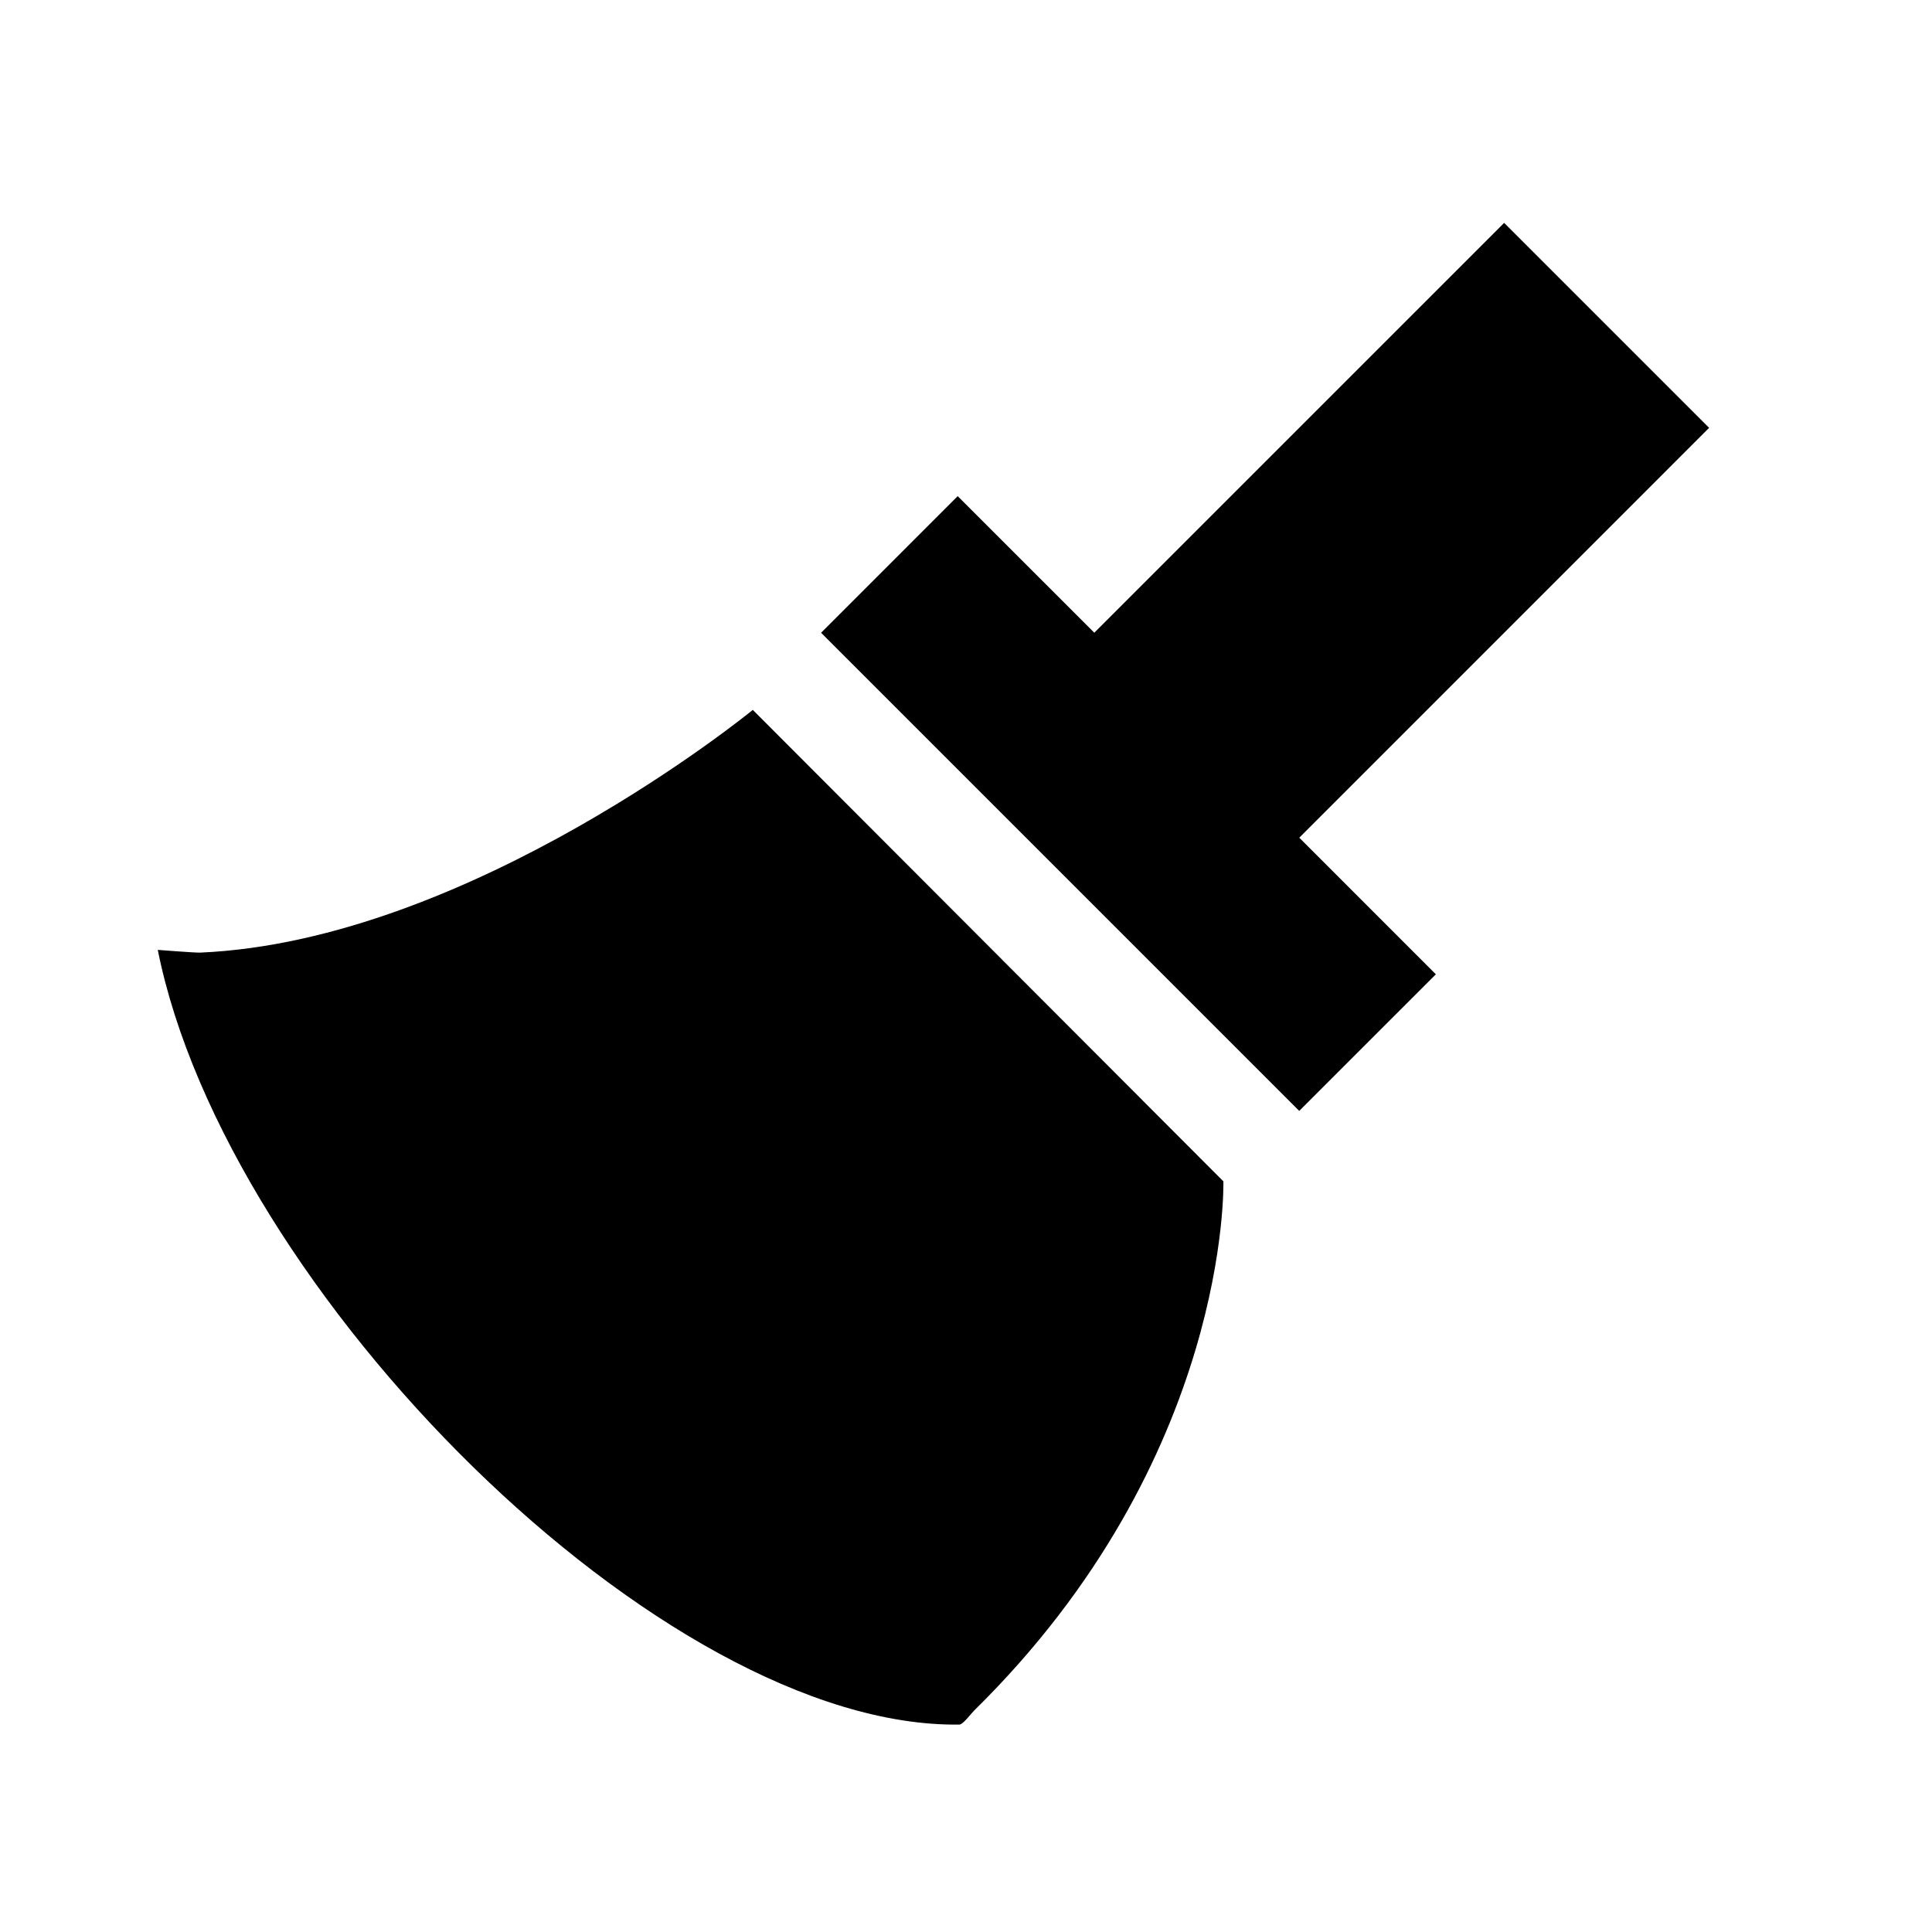
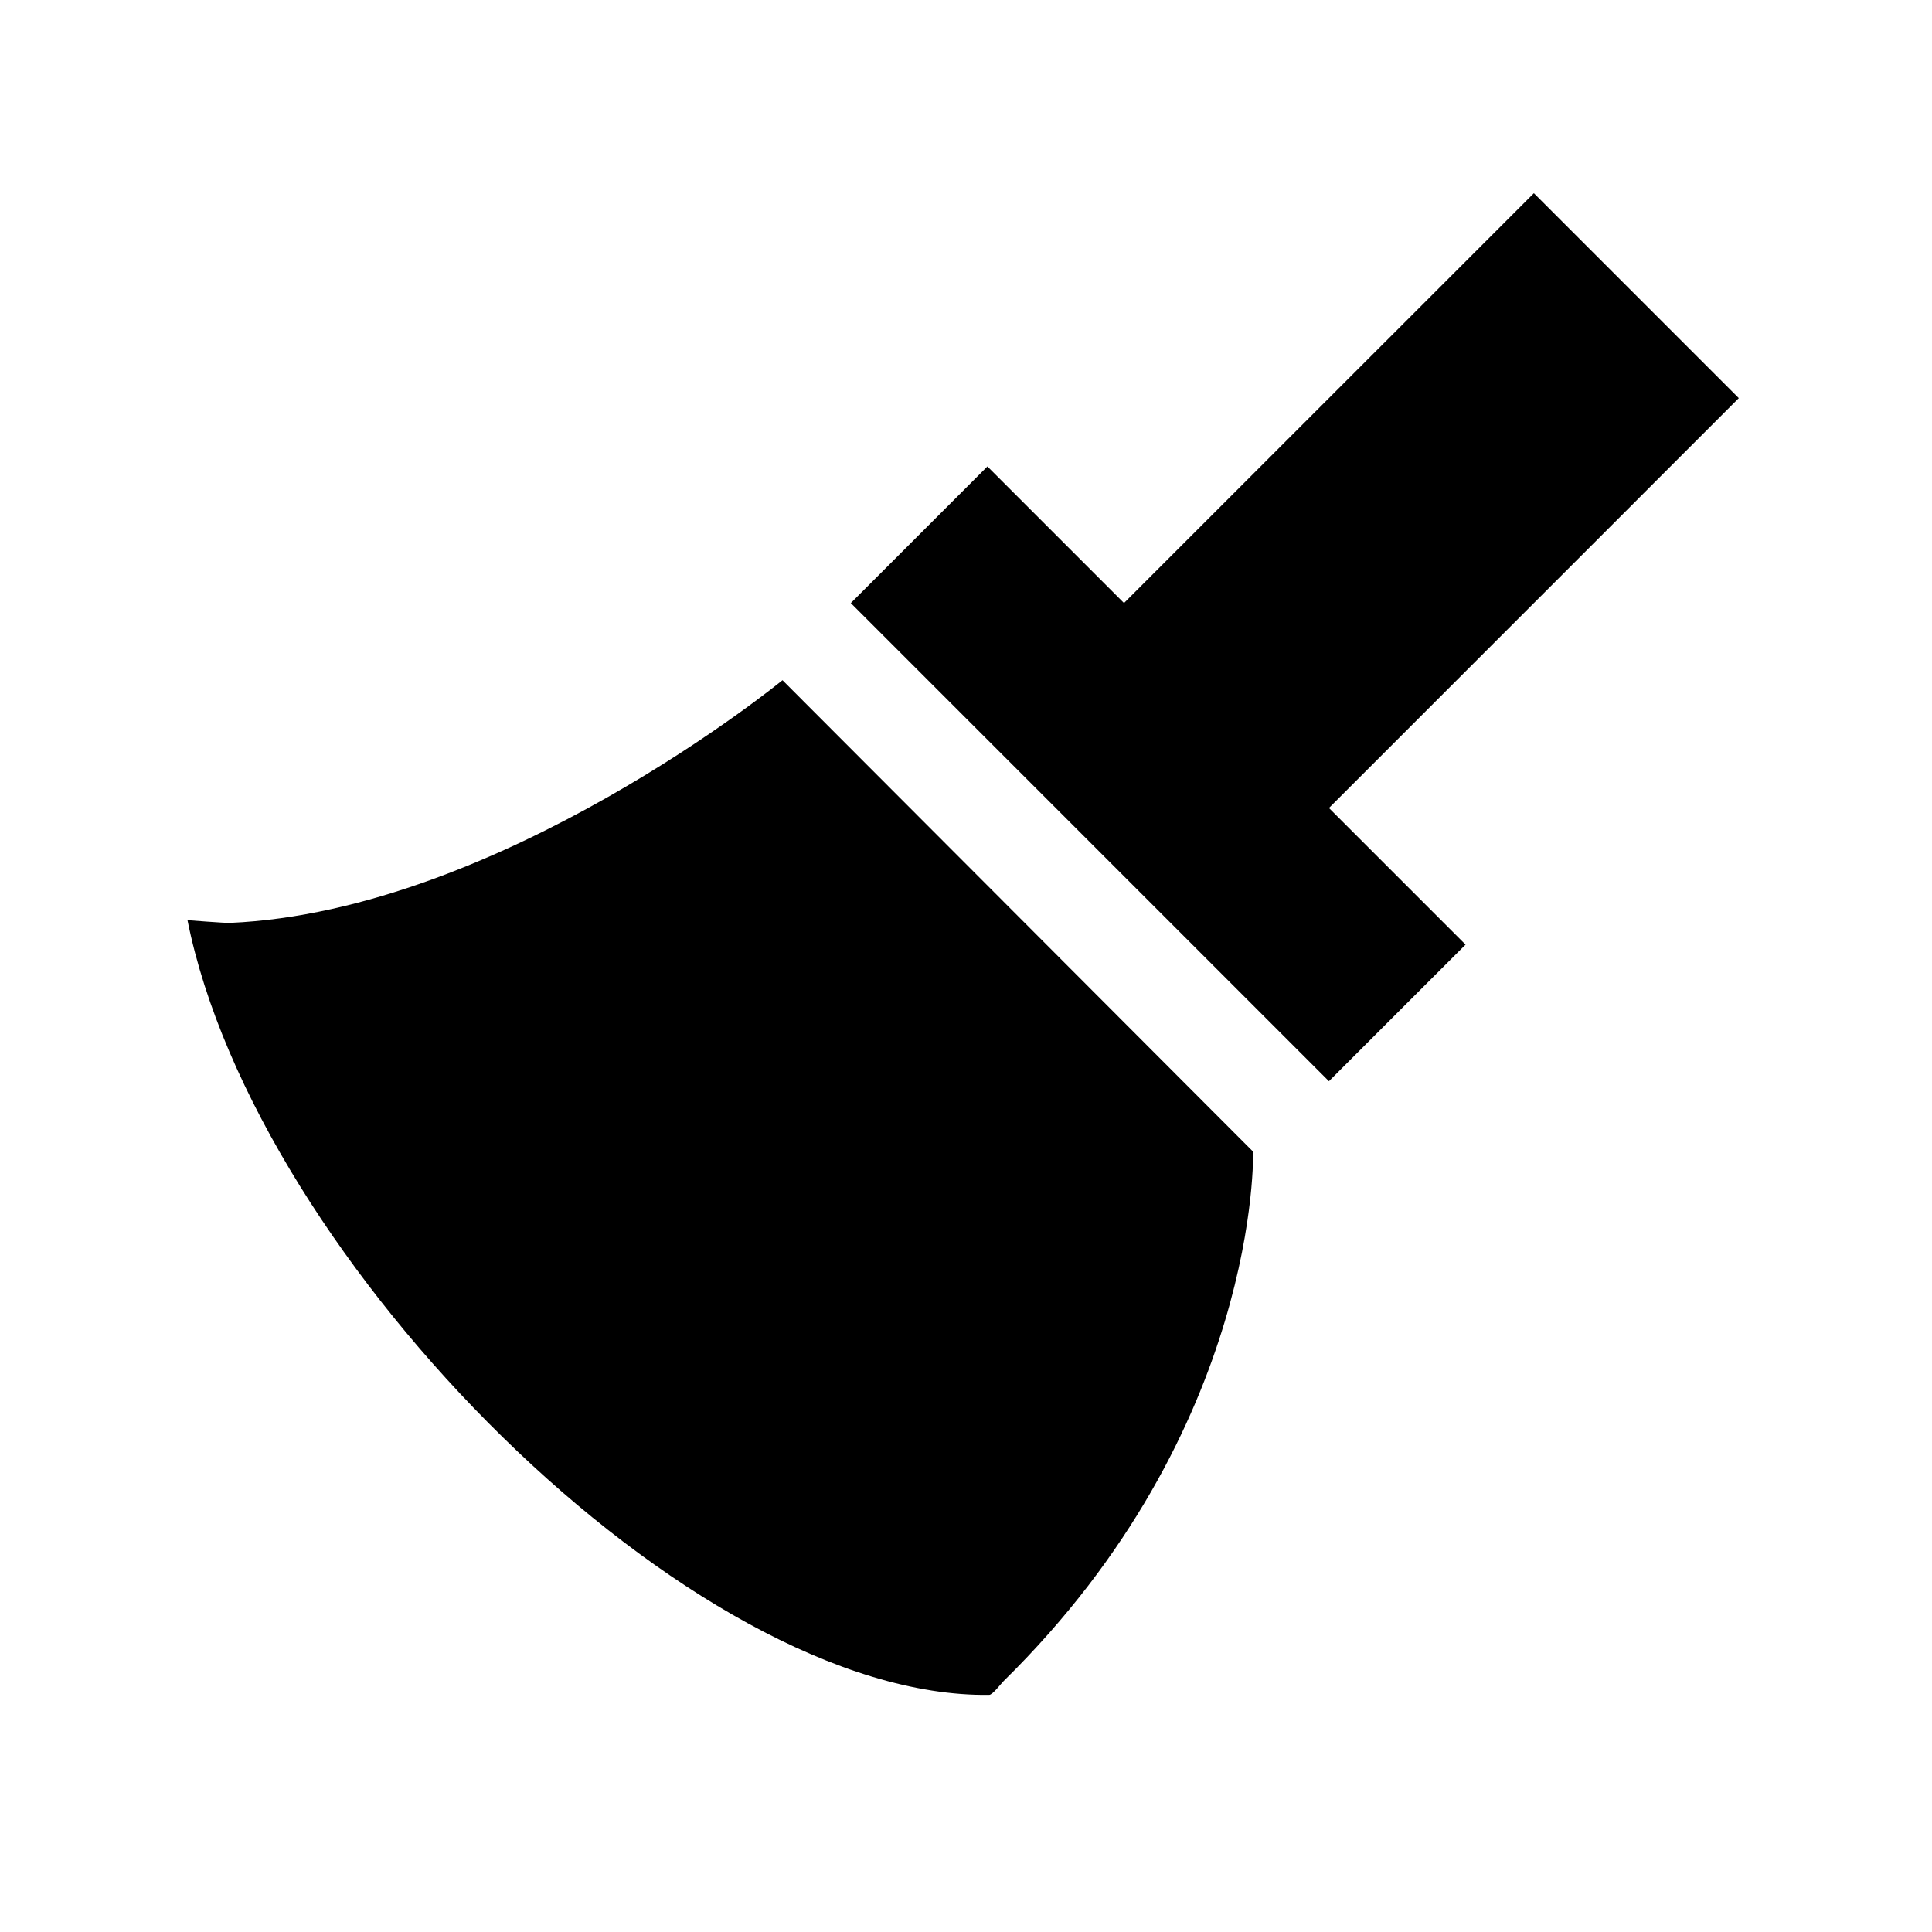
<svg xmlns="http://www.w3.org/2000/svg" width="100" height="100" viewBox="0 0 100 100" id="svg2" version="1.1">
-   <defs id="defs4">
-     <marker orient="auto" refY="0.0" refX="0.0" id="Arrow1Lend" style="overflow:visible;">
-       <path id="path5315" d="M 0.0,0.0 L 5.0,-5.0 L -12.5,0.0 L 5.0,5.0 L 0.0,0.0 z " style="fill-rule:evenodd;stroke:#000000;stroke-width:1.0pt;" transform="scale(0.8) rotate(180) translate(12.5,0)" />
-     </marker>
-   </defs>
+   <defs id="defs4" />
  <g id="layer1" transform="translate(0,-952.3622)">
-     <path style="fill:#000000;fill-opacity:1;stroke-width:0;stroke-miterlimit:4;stroke-dasharray:none" d="M 77.855 11.537 L 56.641 32.75 L 49.57 25.68 L 42.5 32.752 L 49.57 39.822 L 60.178 50.43 L 67.248 57.5 L 74.32 50.43 L 67.25 43.359 L 88.463 22.145 L 77.855 11.537 z M 38.965 36.744 C 38.965 36.744 24.364 48.705 10.355 49.307 C 10.104 49.318 8.166 49.166 8.166 49.166 C 11.702 66.844 34.306 89.478 49.662 89.264 C 49.84 89.264 50.283 88.674 50.412 88.547 C 63.714 75.473 63.322 61.146 63.322 61.146 L 38.965 36.744 z " transform="translate(0,952.3622)" id="rect4138-4-6-6" />
+     <path style="fill:#000000;fill-opacity:1;stroke-width:0;stroke-miterlimit:4;stroke-dasharray:none" d="m 79.393,962.362 -21.215,21.213 -7.07,-7.07 -7.07,7.072 7.07,7.07 10.607,10.608 7.07,7.07 7.072,-7.07 -7.07,-7.071 L 90,972.97 79.393,962.362 Z M 40.502,987.569 c 0,0 -14.601,11.96 -28.609,12.562 -0.252,0.011 -2.189,-0.141 -2.189,-0.141 3.536,17.678 26.139,40.312 41.496,40.098 0.178,0 0.62,-0.59 0.75,-0.717 13.301,-13.074 12.91,-27.4 12.91,-27.4 L 40.502,987.569 Z" id="rect4138-4-6-6" />
  </g>
</svg>
